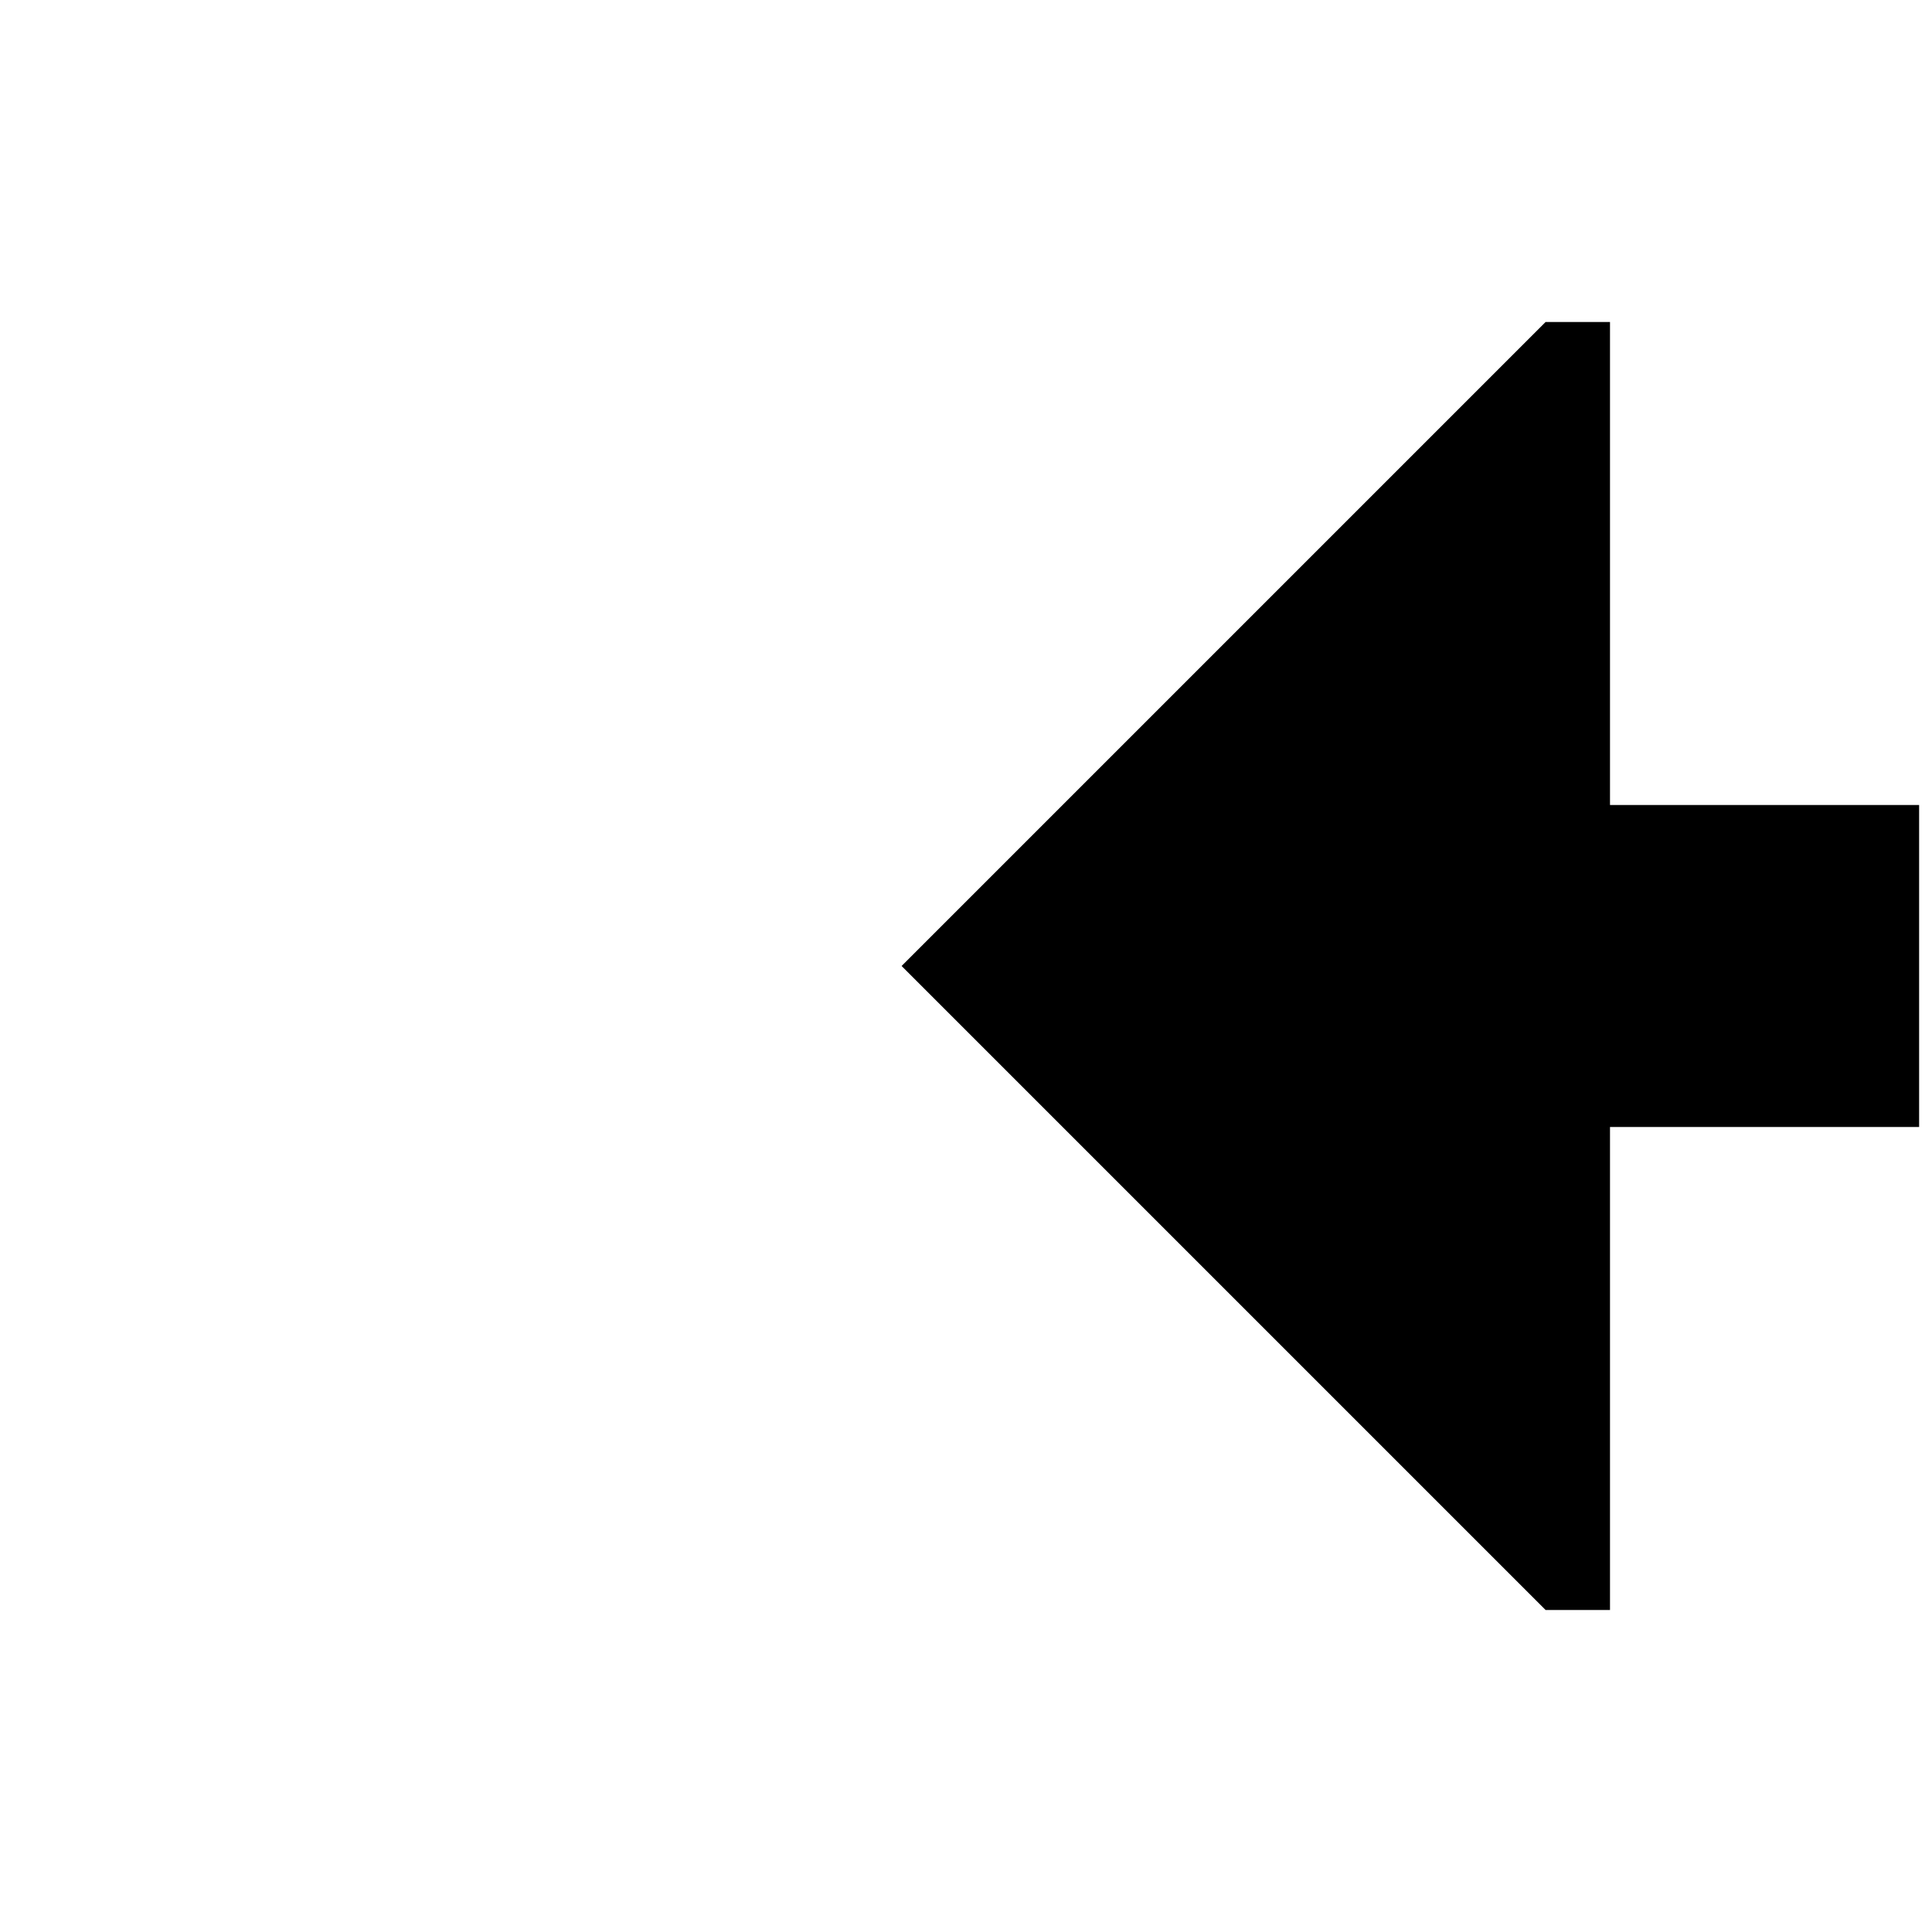
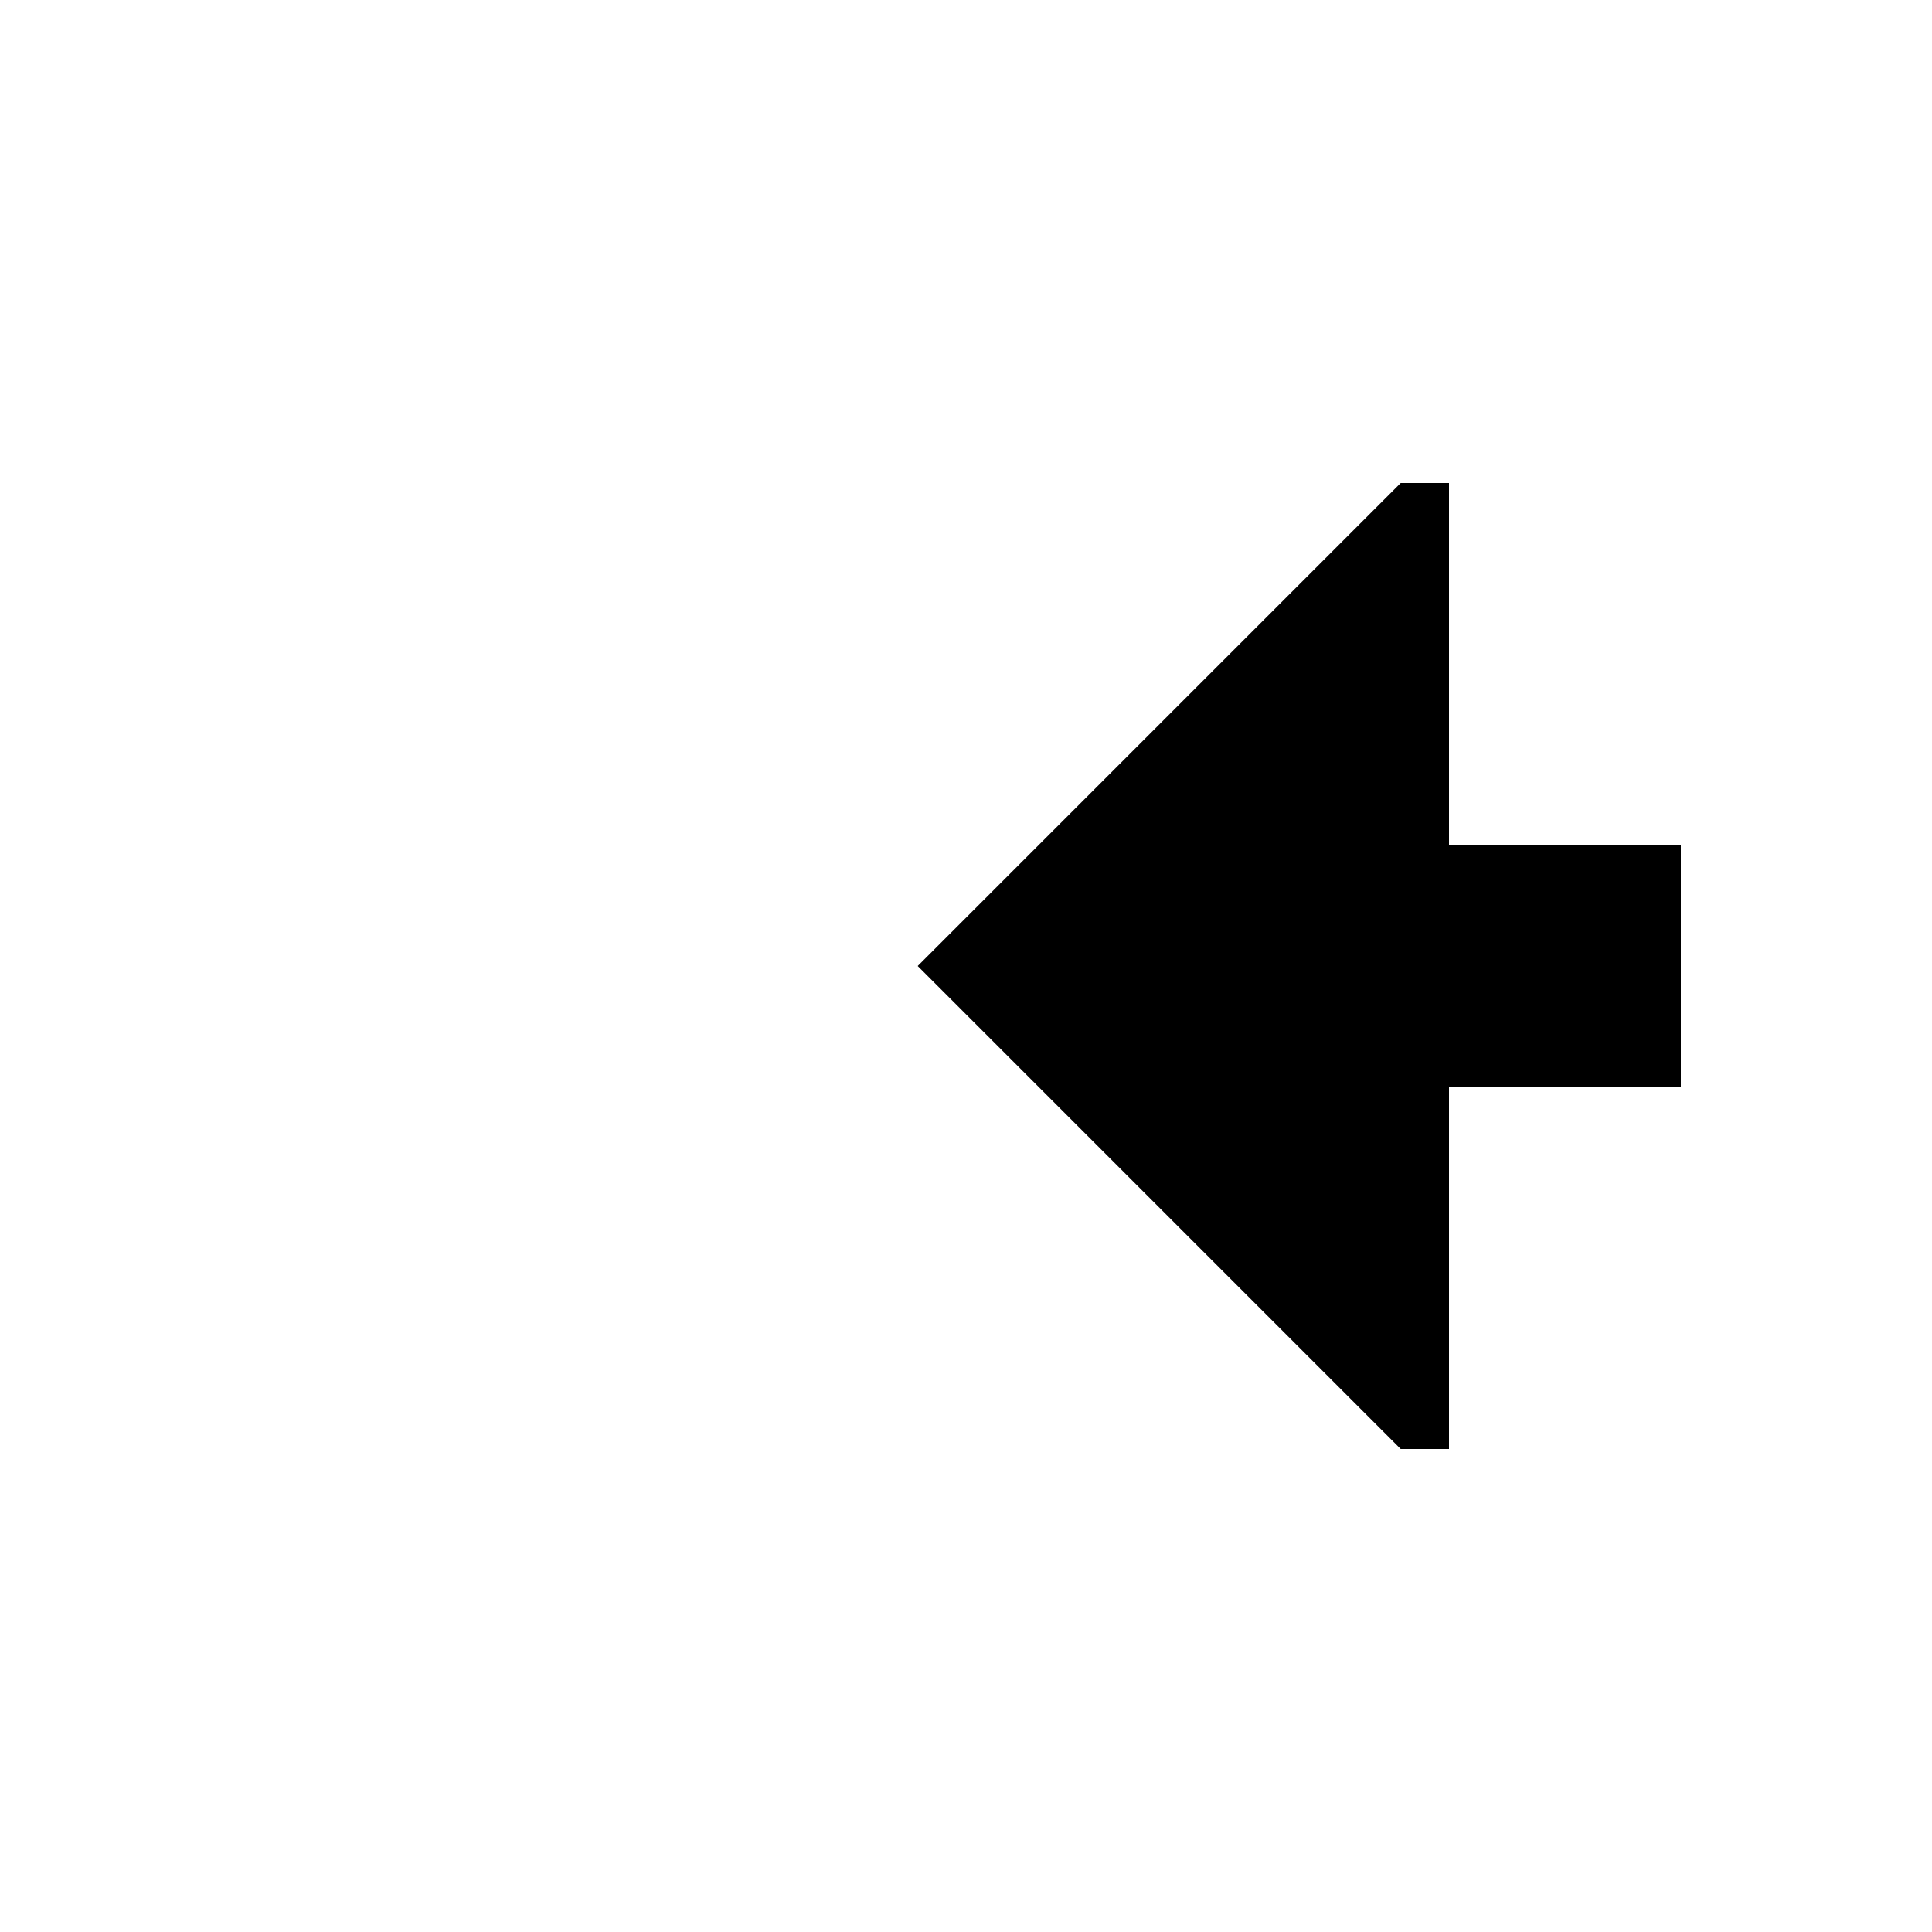
- <svg xmlns="http://www.w3.org/2000/svg" version="1.0" width="150" height="150" id="svg2">
+ <svg xmlns="http://www.w3.org/2000/svg" version="1.0" width="200" height="200" id="svg2">
  <defs id="defs4" />
-   <path d="M 120,25 L 70,75 L 120,125 L 125,125 L 125,87.5 L 149,87.5 L 149,62.5 L 125,62.5 L 125,25 L 120,25 z " style="fill:#000000;fill-opacity:1;stroke:none;stroke-width:2;stroke-linecap:round;stroke-linejoin:round;stroke-miterlimit:4;stroke-opacity:1" id="rect2385" />
+   <path d="M 145,50 L 95,100 L 145,150 L 150,150 L 150,112.5 L 174,112.5 L 174,87.5 L 150,87.5 L 150,50 L 145,50 z " style="fill:#000000;fill-opacity:1;stroke:none;stroke-width:2;stroke-linecap:round;stroke-linejoin:round;stroke-miterlimit:4;stroke-opacity:1" id="rect2385" />
</svg>
